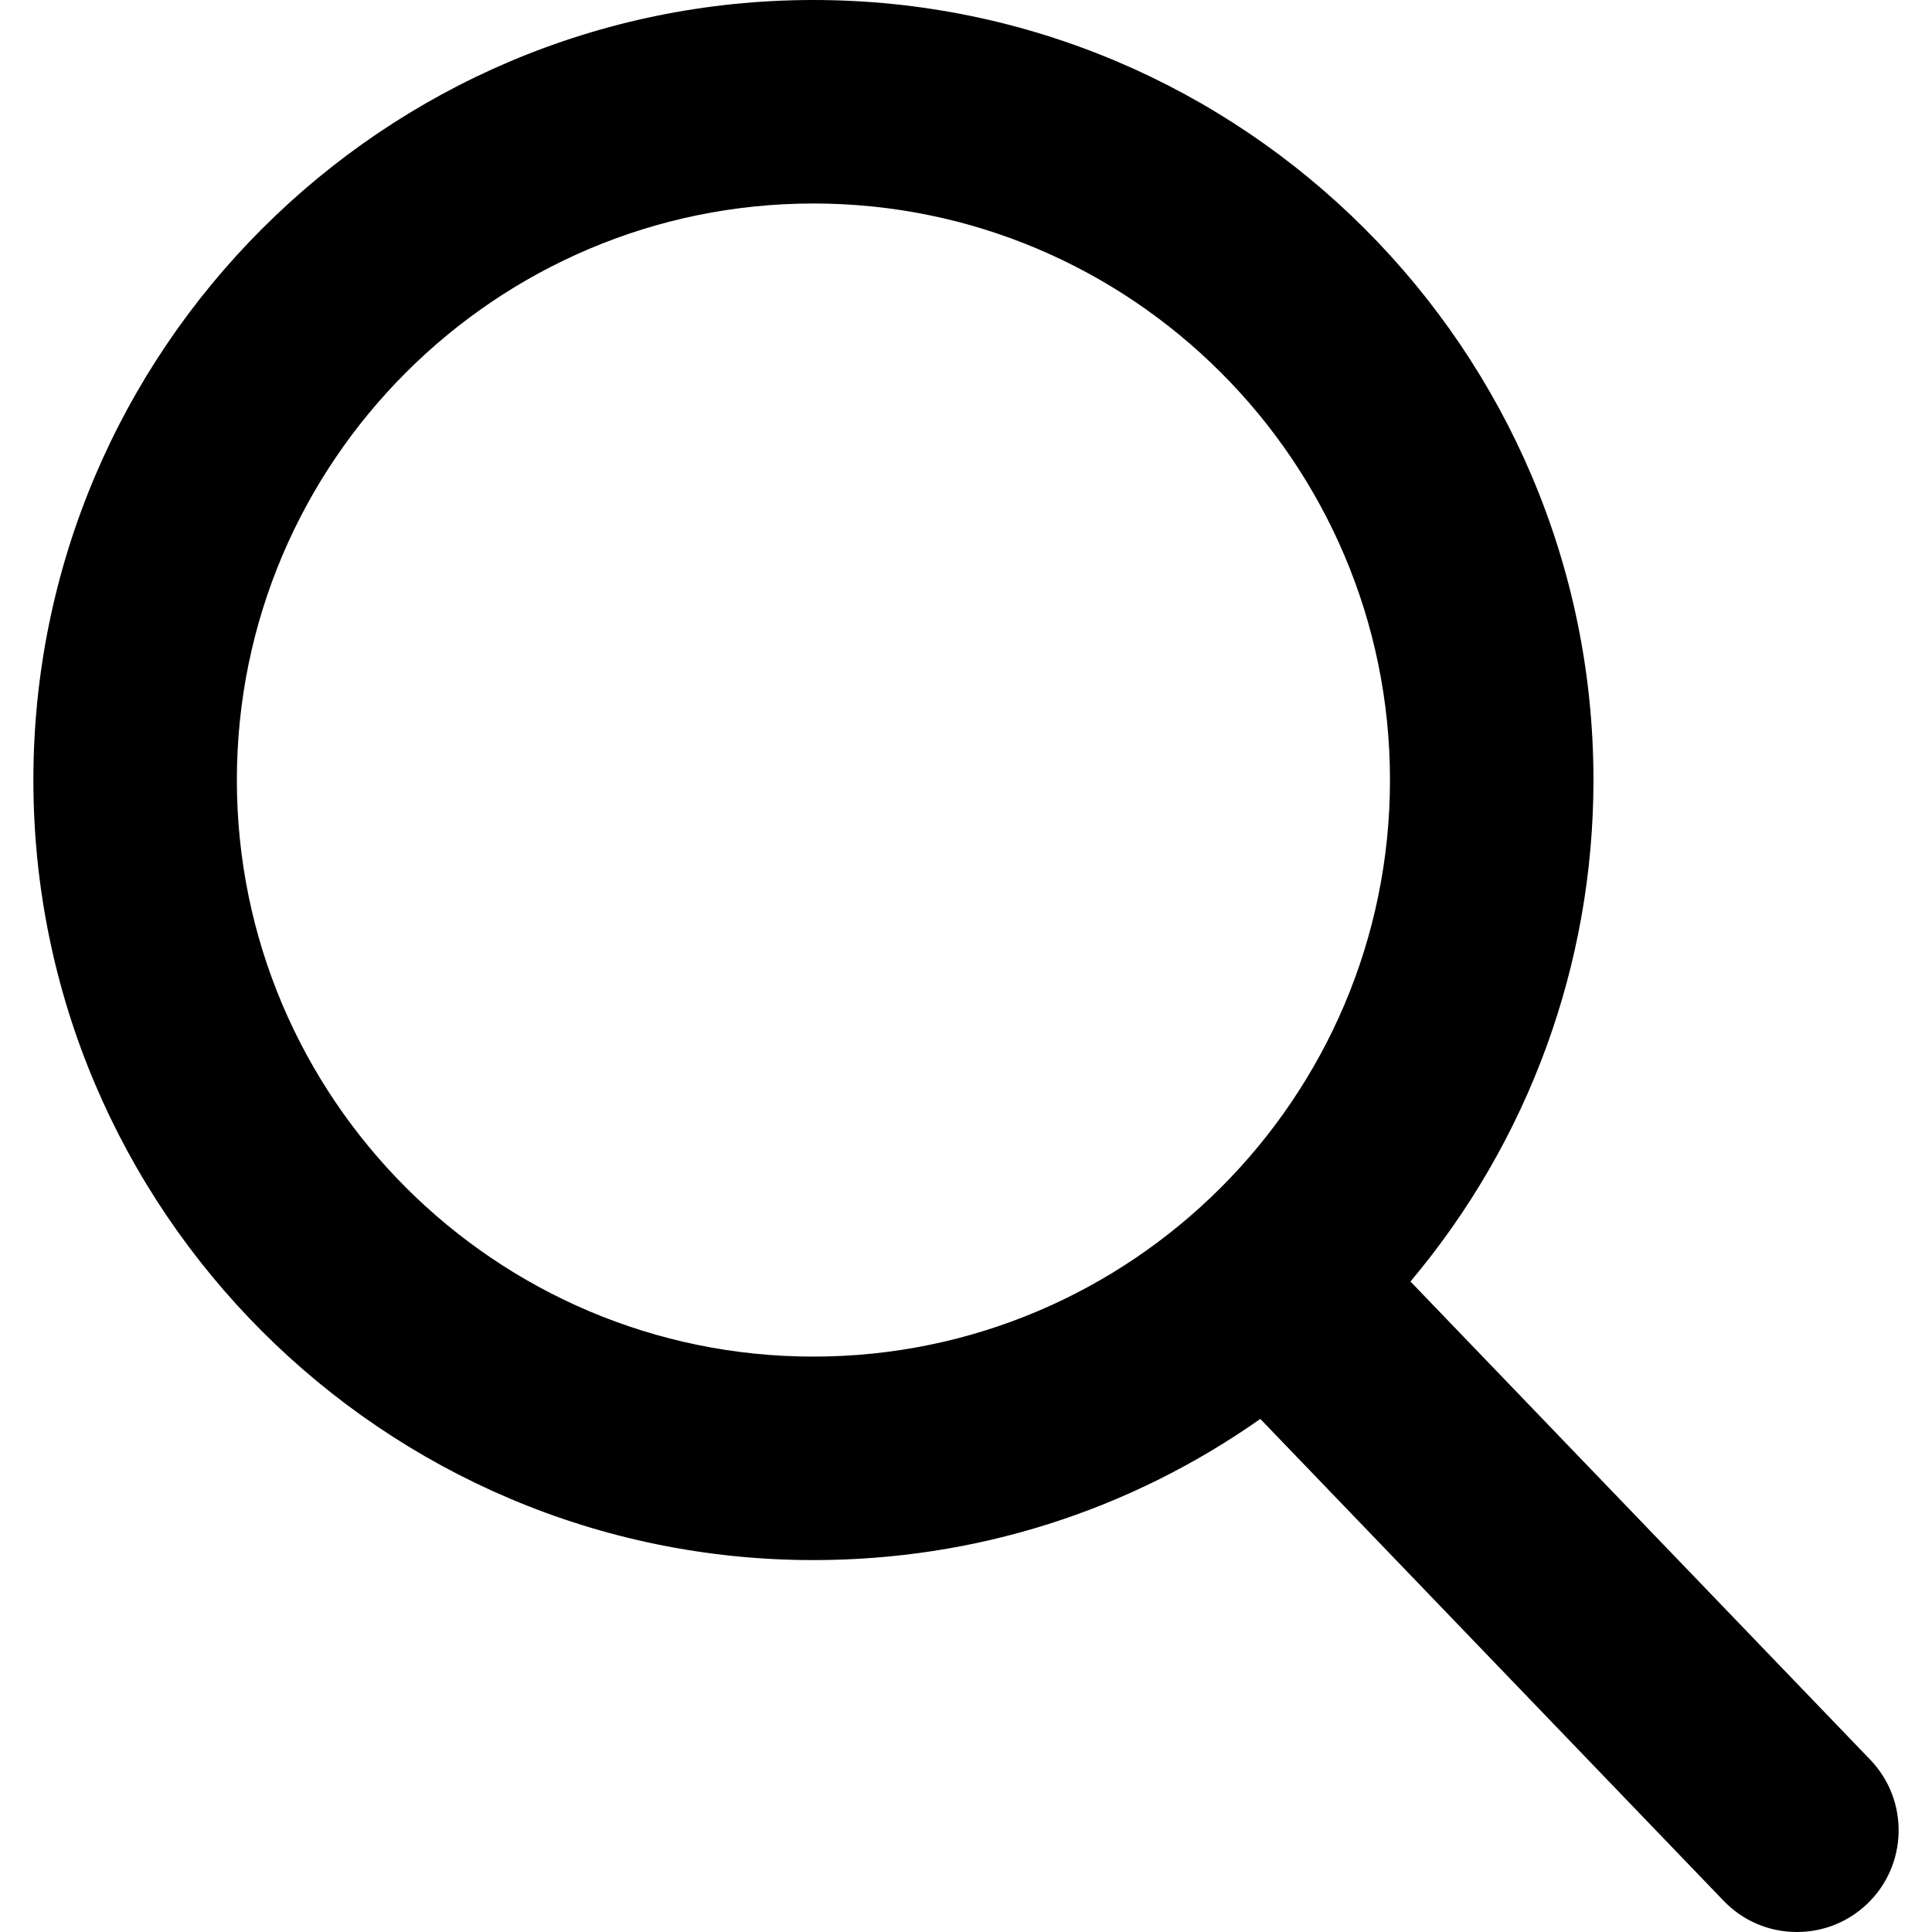
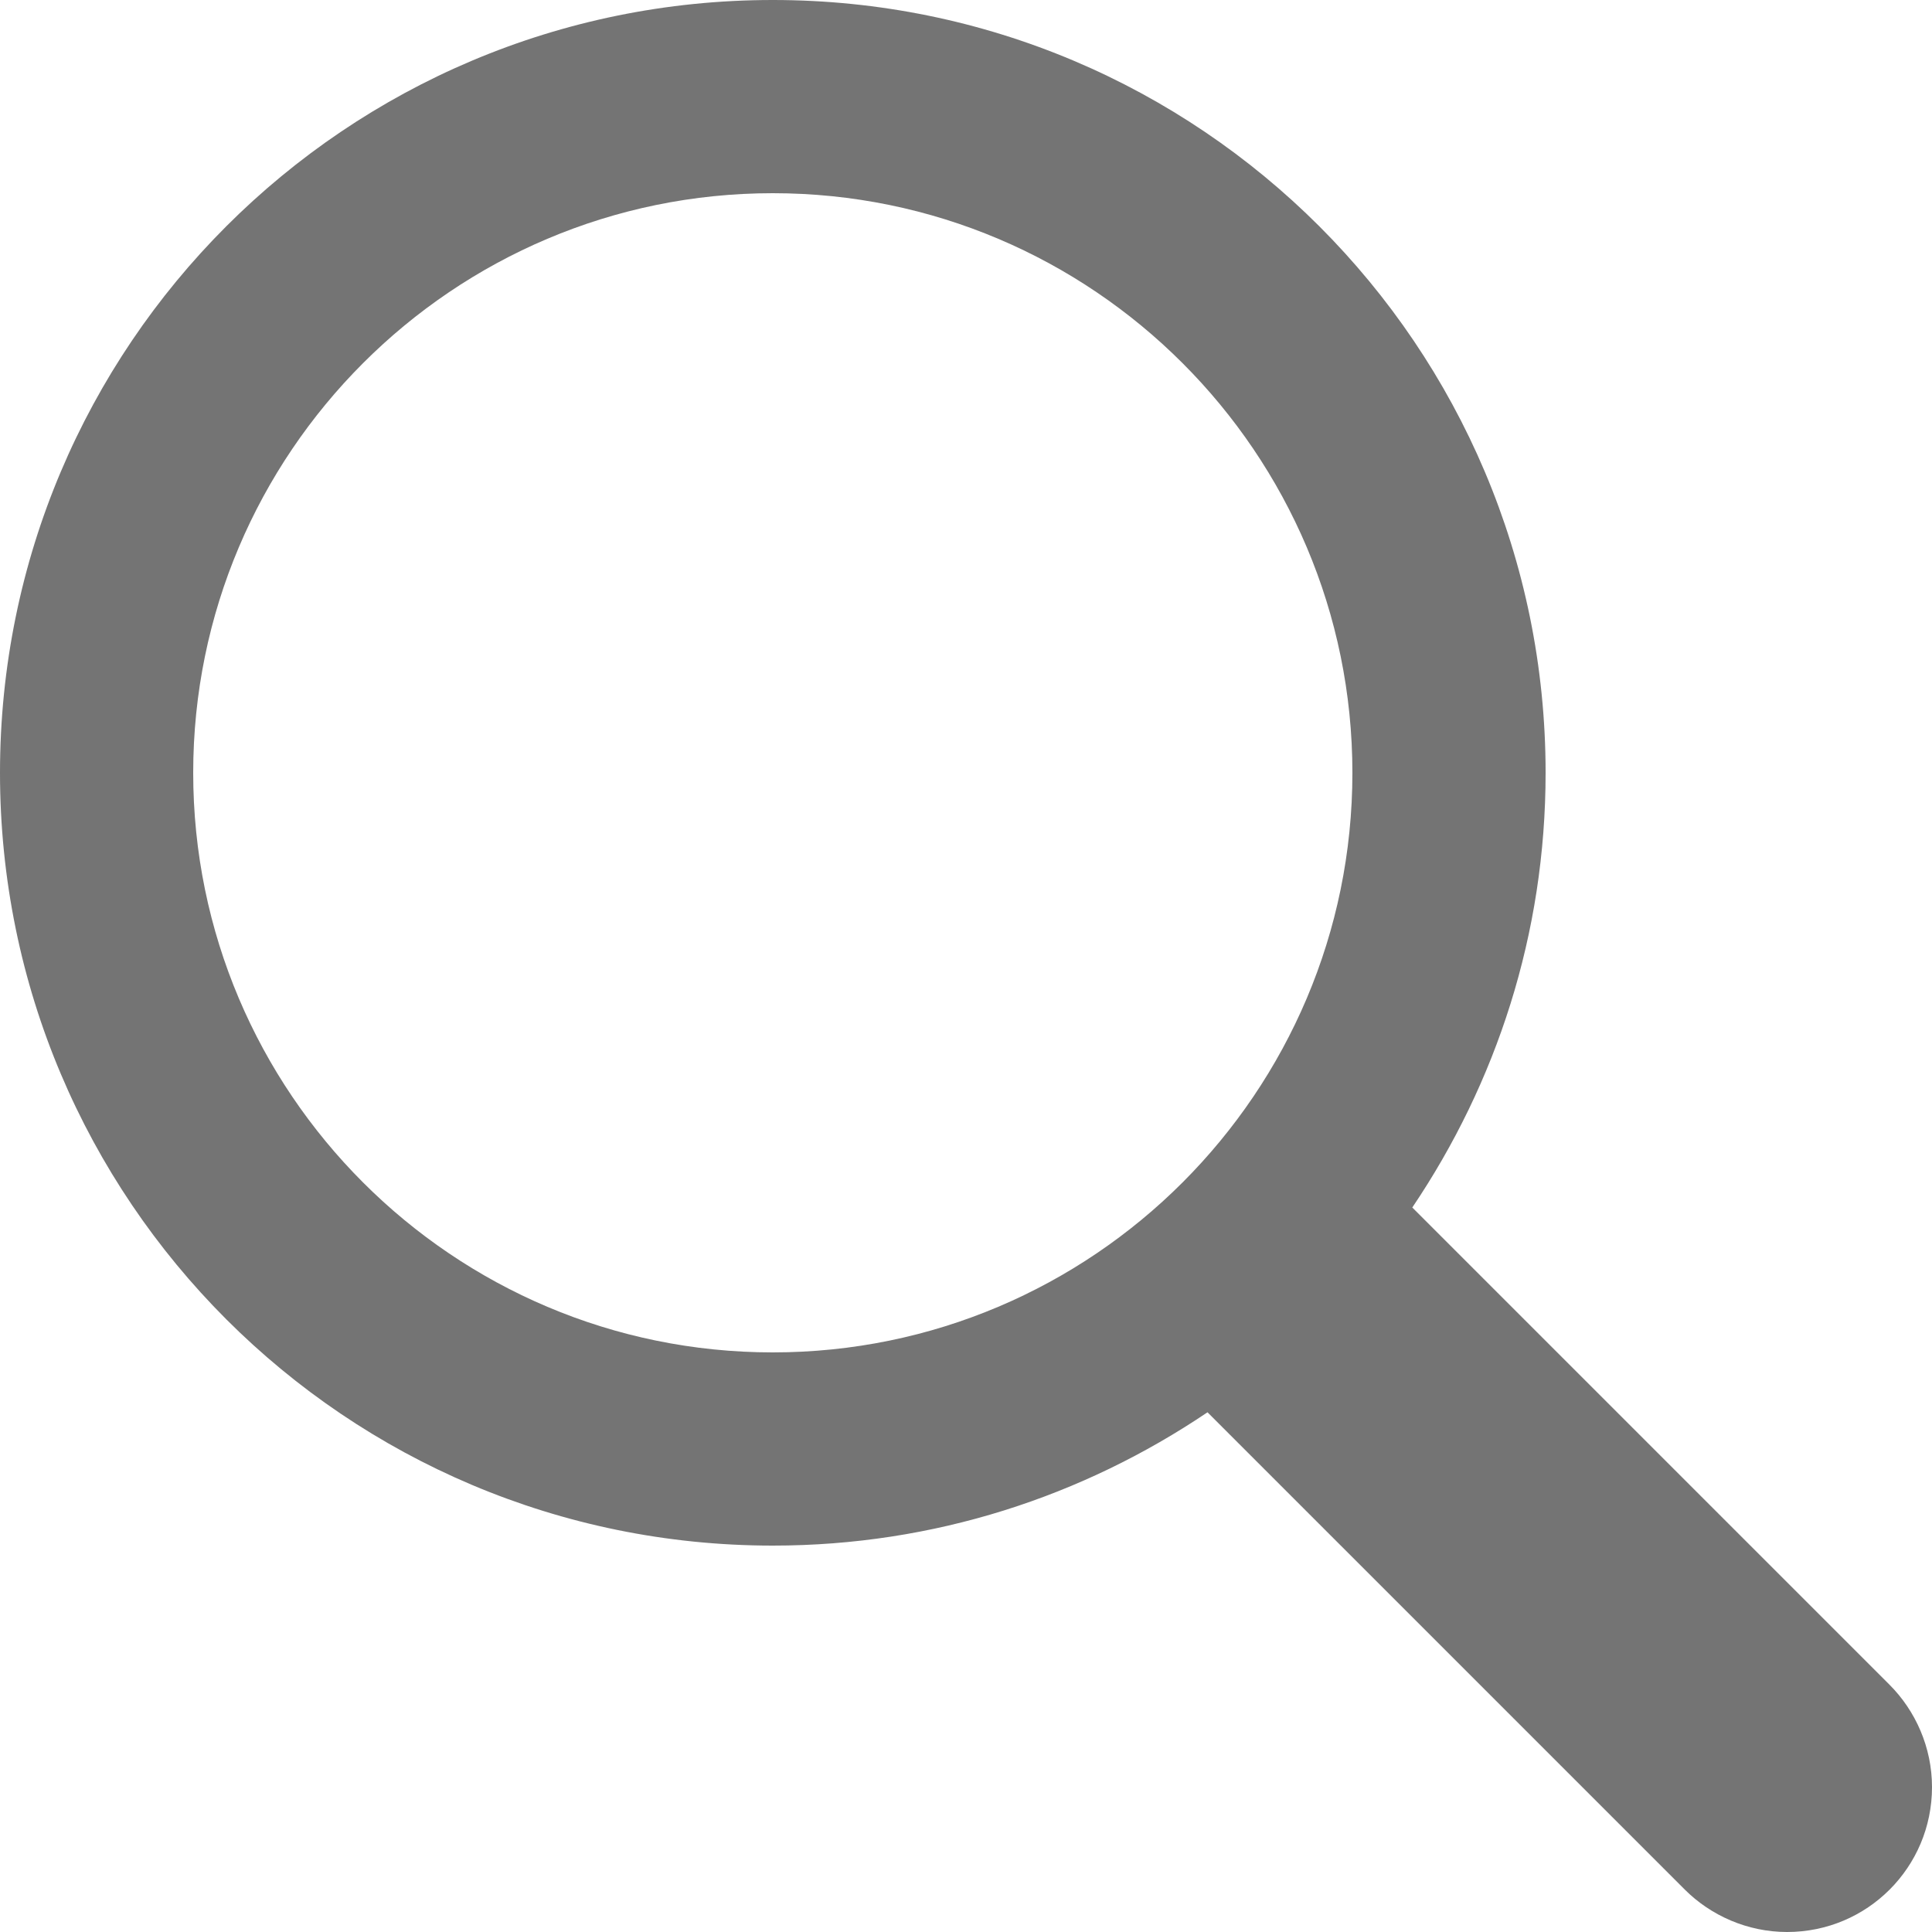
- <svg xmlns="http://www.w3.org/2000/svg" version="1.1" id="Capa_1" x="0px" y="0px" viewBox="0 0 56.966 56.966" style="enable-background:new 0 0 56.966 56.966;" xml:space="preserve">
-   <path d="M55.146,51.887L41.588,37.786c3.486-4.144,5.396-9.358,5.396-14.786c0-12.682-10.318-23-23-23s-23,10.318-23,23  s10.318,23,23,23c4.761,0,9.298-1.436,13.177-4.162l13.661,14.208c0.571,0.593,1.339,0.92,2.162,0.92  c0.779,0,1.518-0.297,2.079-0.837C56.255,54.982,56.293,53.08,55.146,51.887z M23.984,6c9.374,0,17,7.626,17,17s-7.626,17-17,17  s-17-7.626-17-17S14.61,6,23.984,6z" />
-   <g>
- </g>
-   <g>
- </g>
-   <g>
- </g>
-   <g>
- </g>
-   <g>
- </g>
-   <g>
- </g>
-   <g>
- </g>
-   <g>
- </g>
-   <g>
- </g>
-   <g>
- </g>
-   <g>
- </g>
-   <g>
- </g>
-   <g>
- </g>
-   <g>
- </g>
-   <g>
- </g>
+ <svg xmlns="http://www.w3.org/2000/svg" version="1.1" id="Layer_1" x="0px" y="0px" viewBox="0 0 20 20" enable-background="new 0 0 20 20" xml:space="preserve">
+   <g id="search_3_">
+     <g>
+       <path fill="#747474" fill-rule="evenodd" clip-rule="evenodd" d="M19.56,17.44l-4.94-4.94C15.49,11.21,16,9.67,16,8c0-4.42-3.58-8-8-8S0,3.58,0,8    s3.58,8,8,8c1.67,0,3.21-0.51,4.5-1.38l4.94,4.94C17.71,19.83,18.09,20,18.5,20c0.83,0,1.5-0.67,1.5-1.5    C20,18.09,19.83,17.71,19.56,17.44z M8,14c-3.31,0-6-2.69-6-6s2.69-6,6-6s6,2.69,6,6S11.31,14,8,14z" />
+     </g>
+   </g>
</svg>
